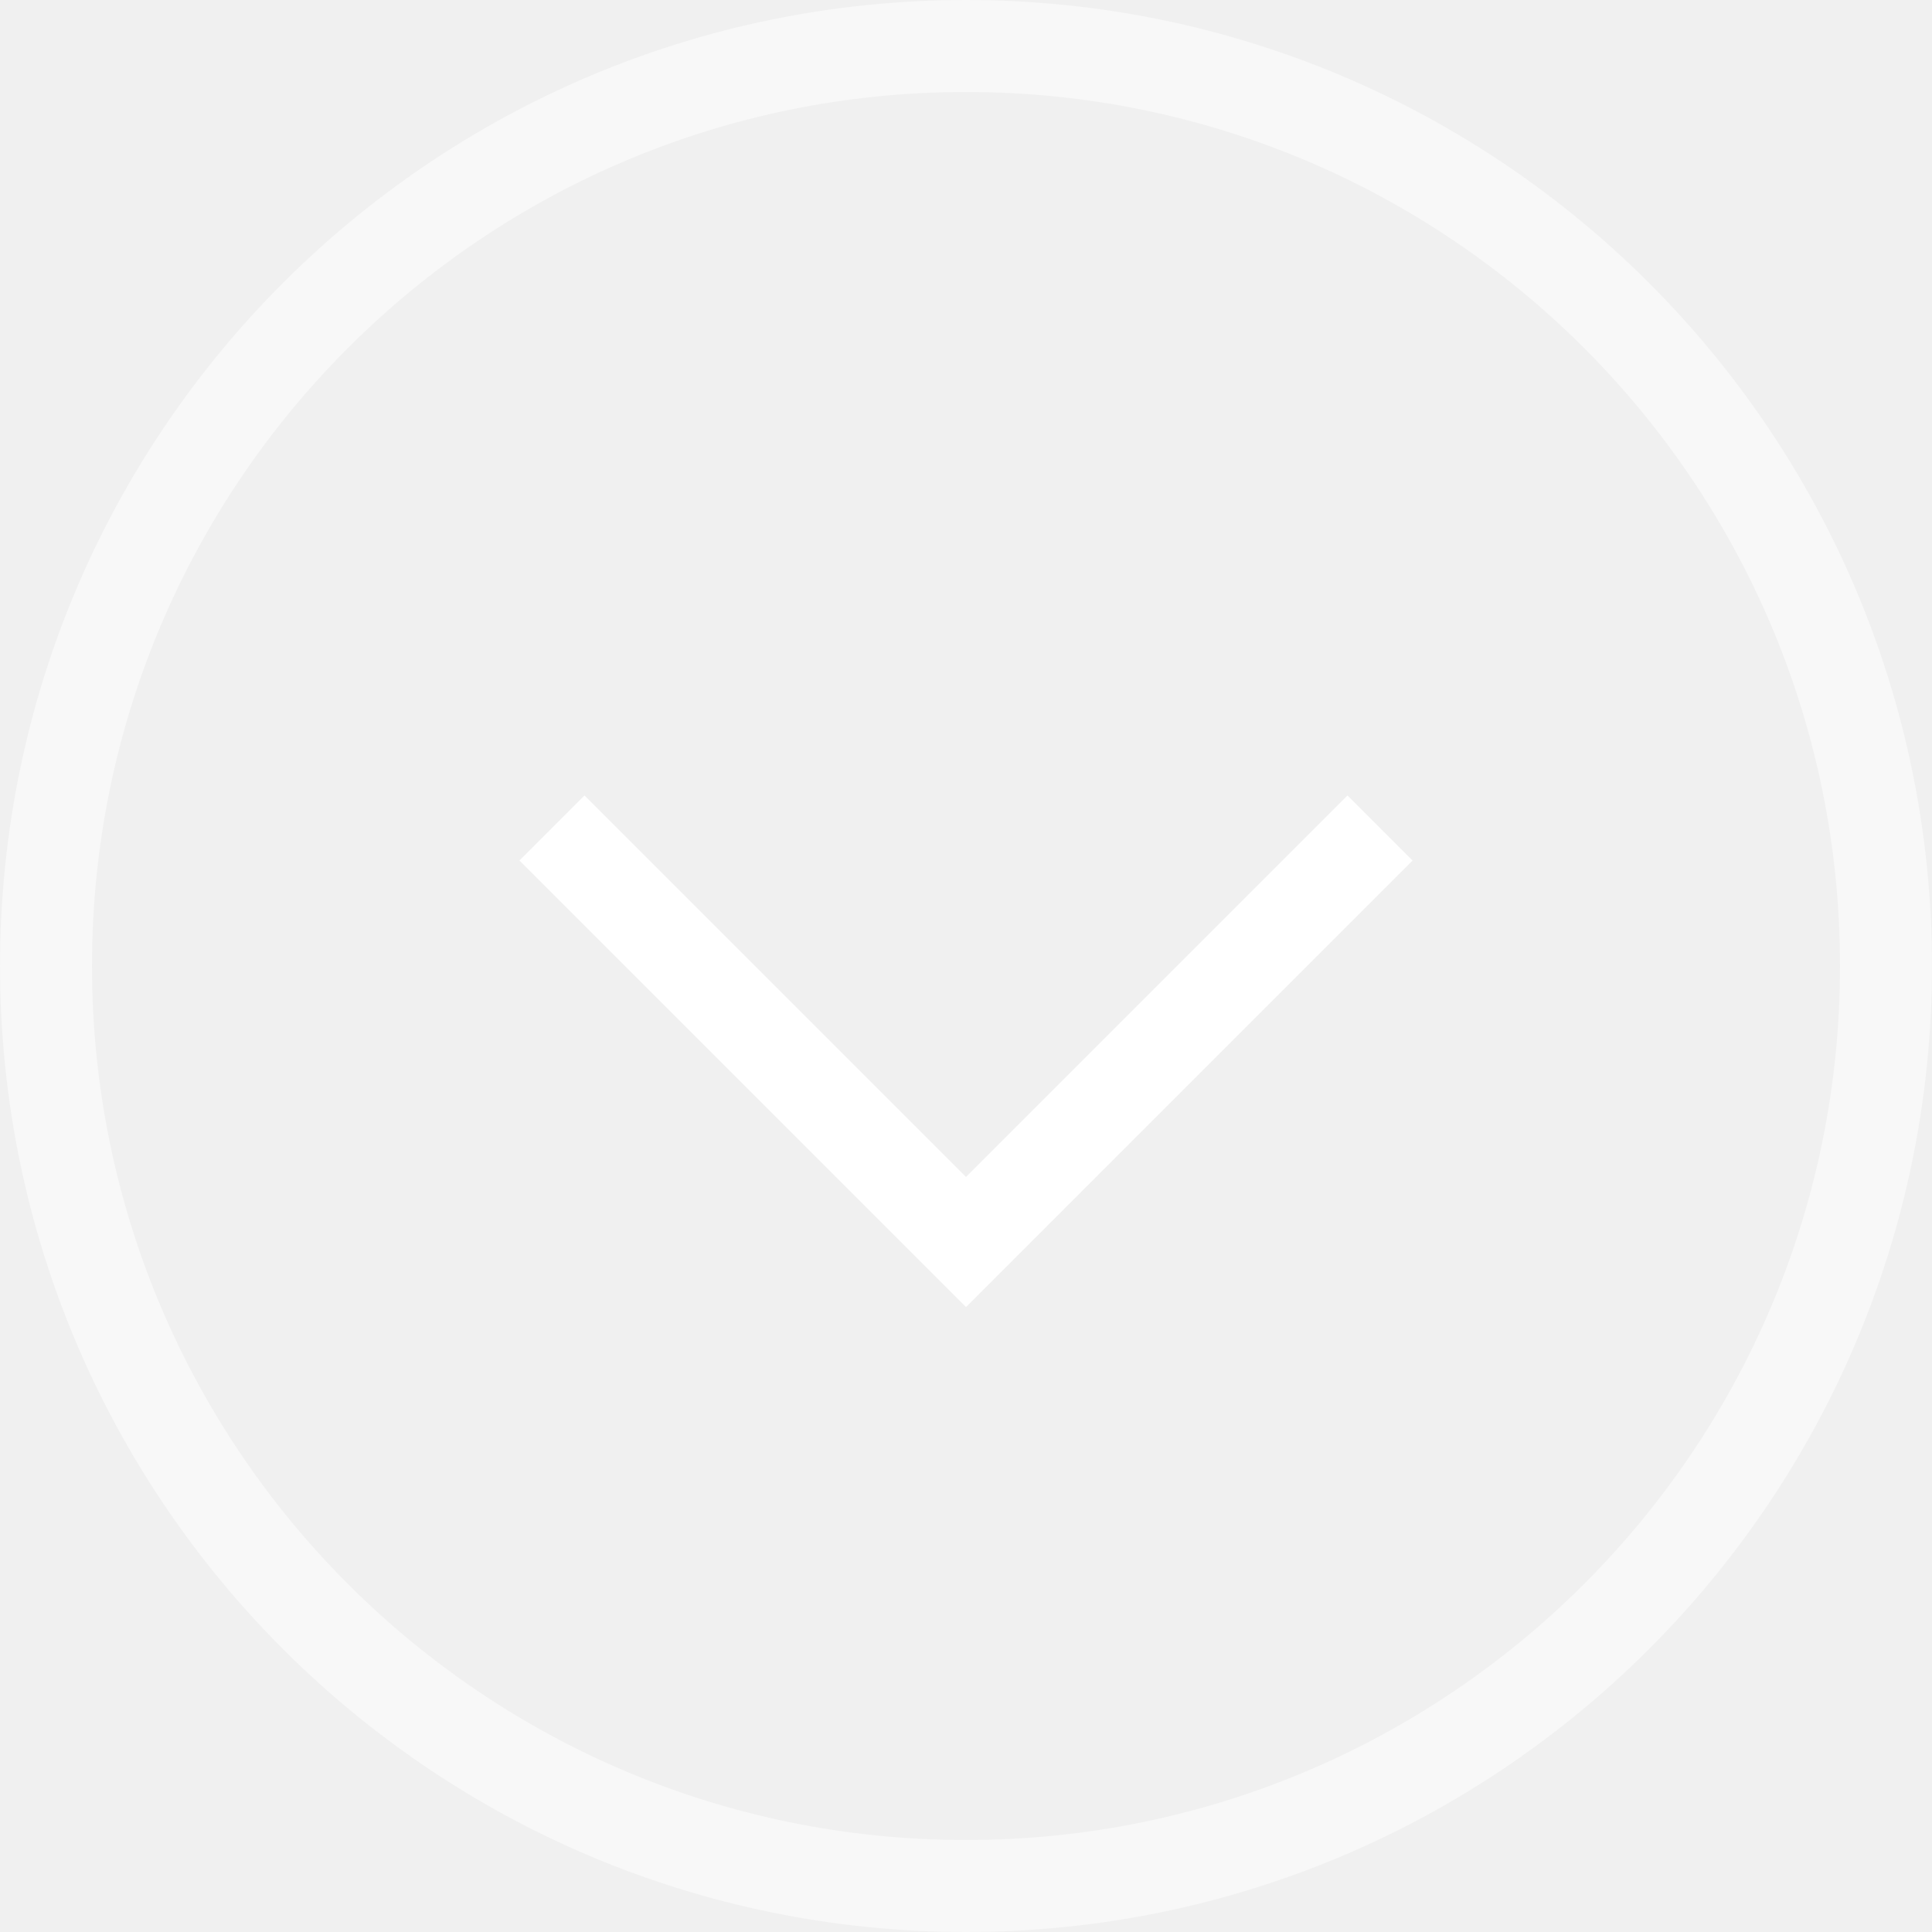
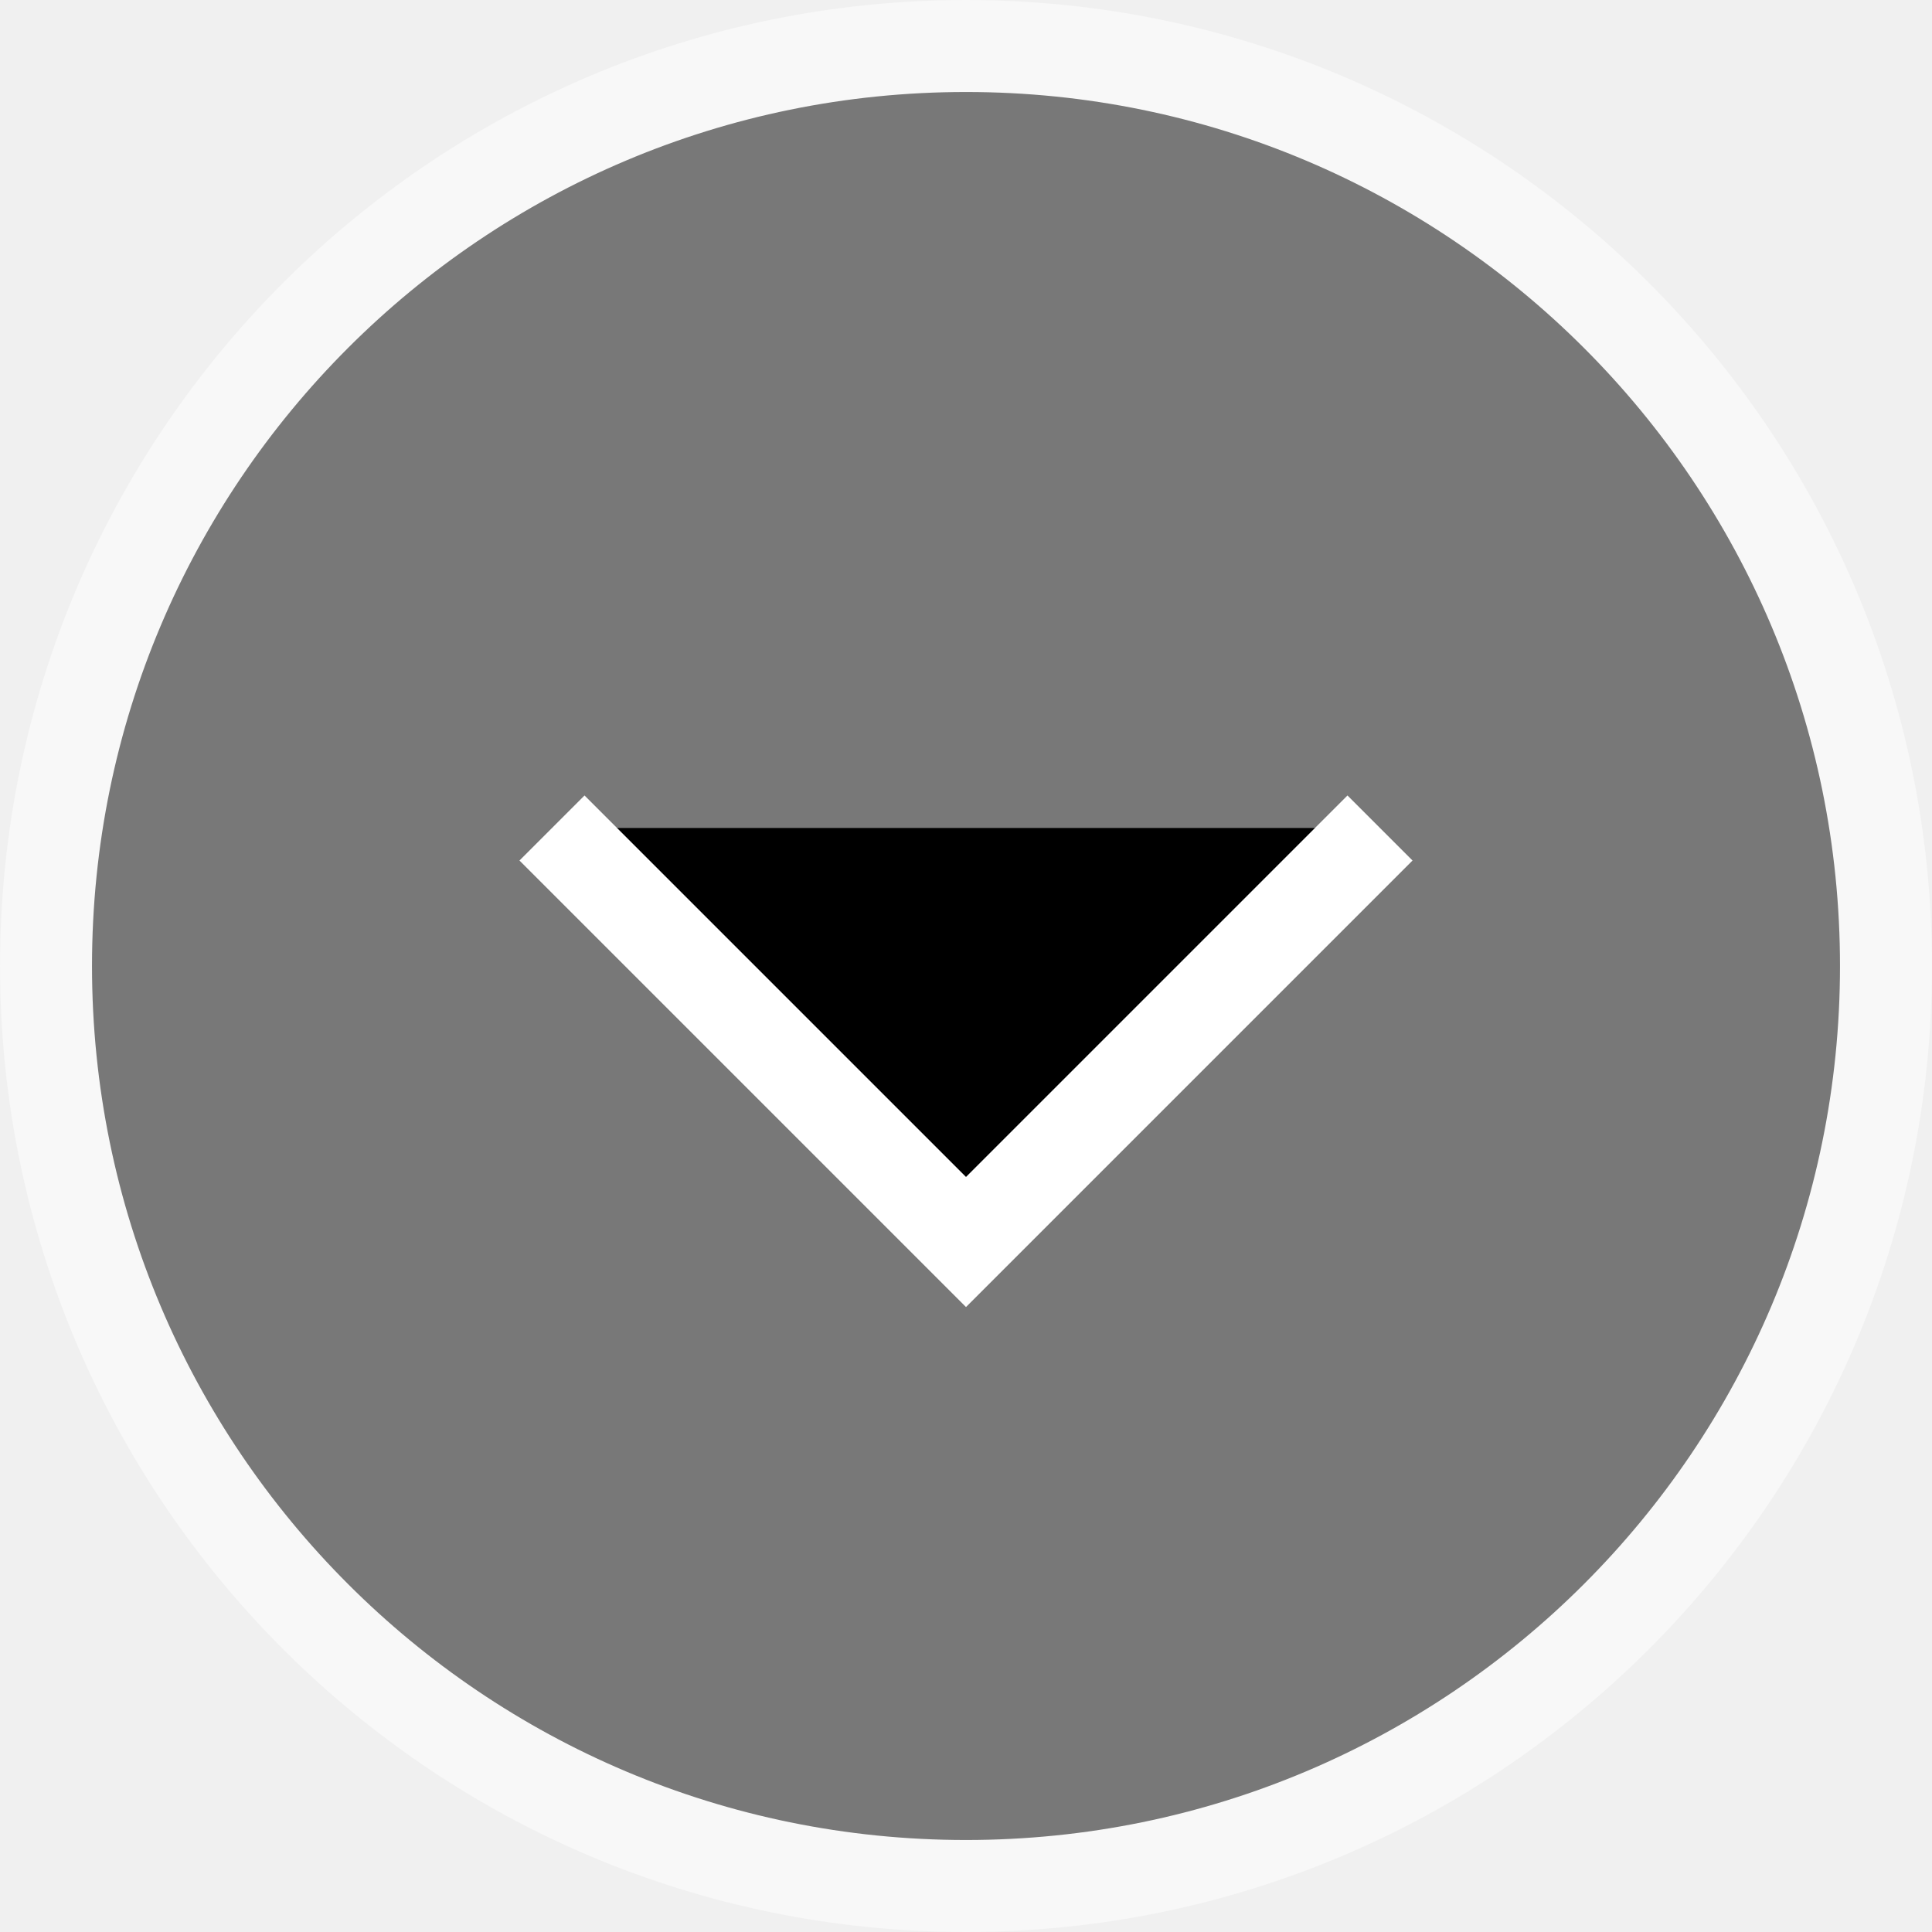
- <svg xmlns="http://www.w3.org/2000/svg" width="42" height="42" viewBox="0 0 42 42" fill="none">
+ <svg xmlns="http://www.w3.org/2000/svg" width="42" height="42" viewBox="0 0 42 42">
  <g clip-path="url(#clip0_22728_12366)">
    <circle opacity="0.5" cx="21" cy="21" r="20" stroke="white" stroke-width="2" />
    <path d="M12 18L21 27L30 18" stroke="white" stroke-width="2" />
  </g>
  <defs>
    <clipPath id="clip0_22728_12366">
-       <rect width="42" height="42" fill="white" />
+       <rect width="42" height="42" />
    </clipPath>
  </defs>
</svg>
